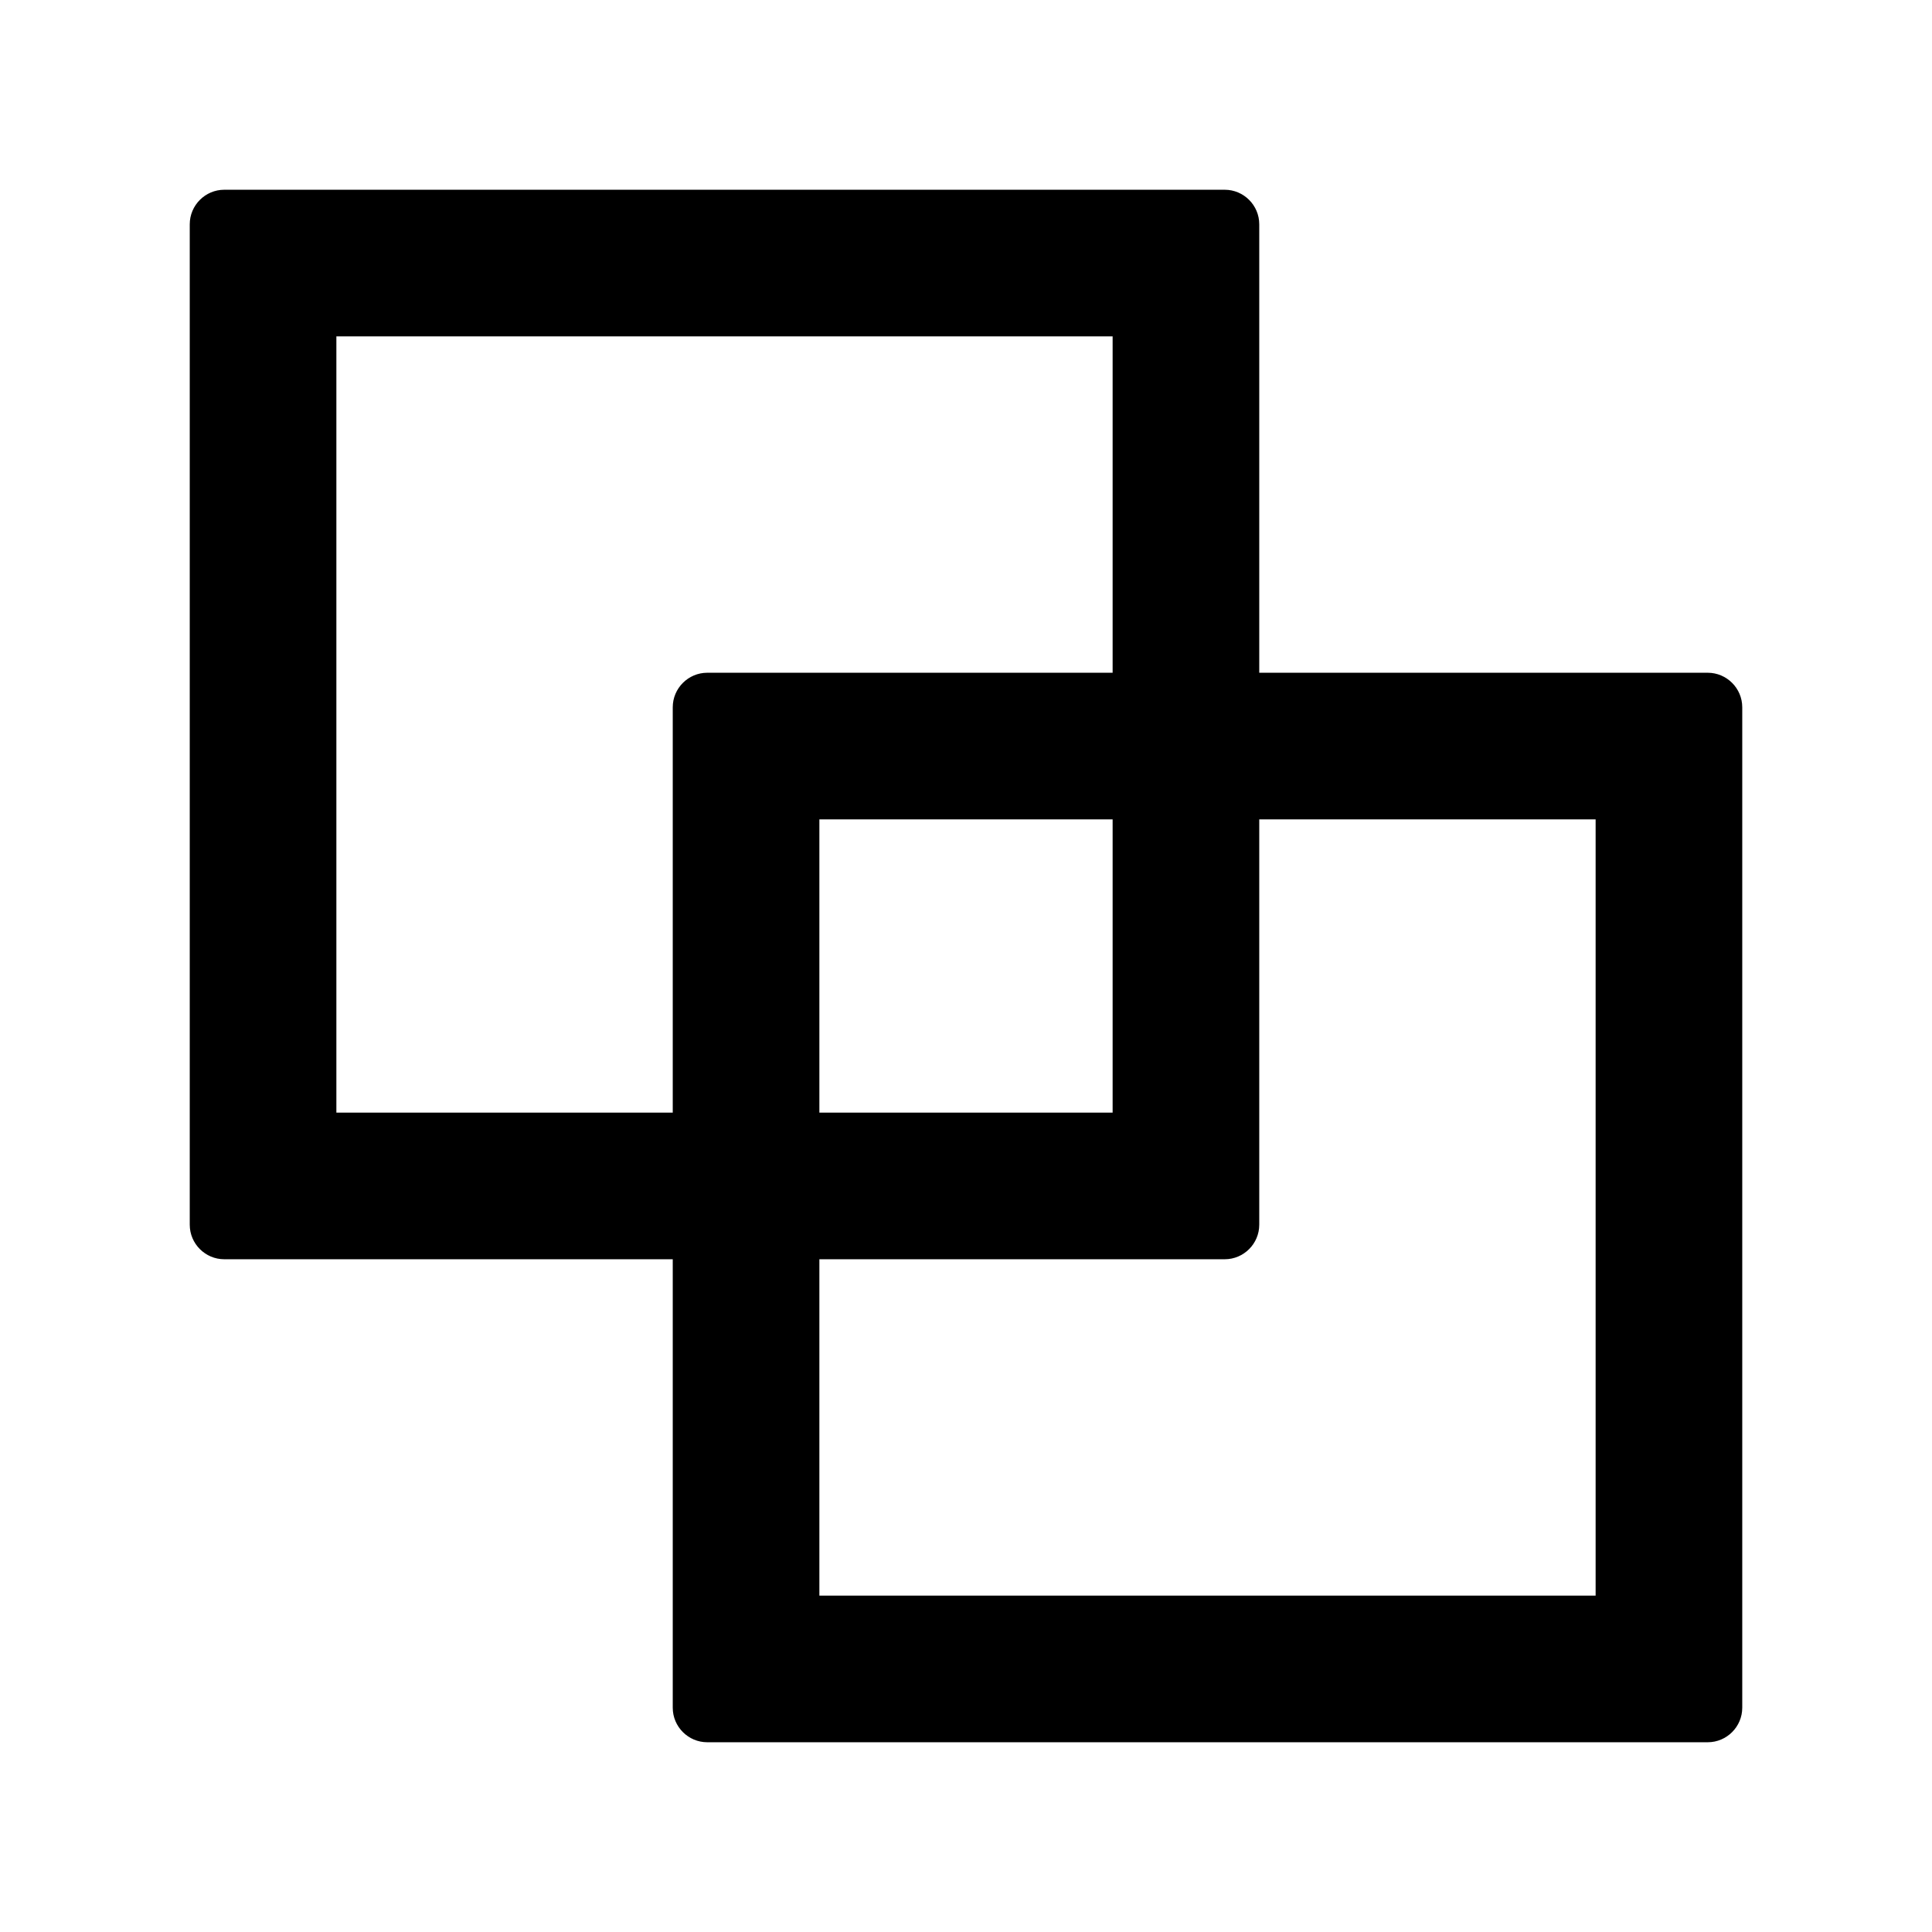
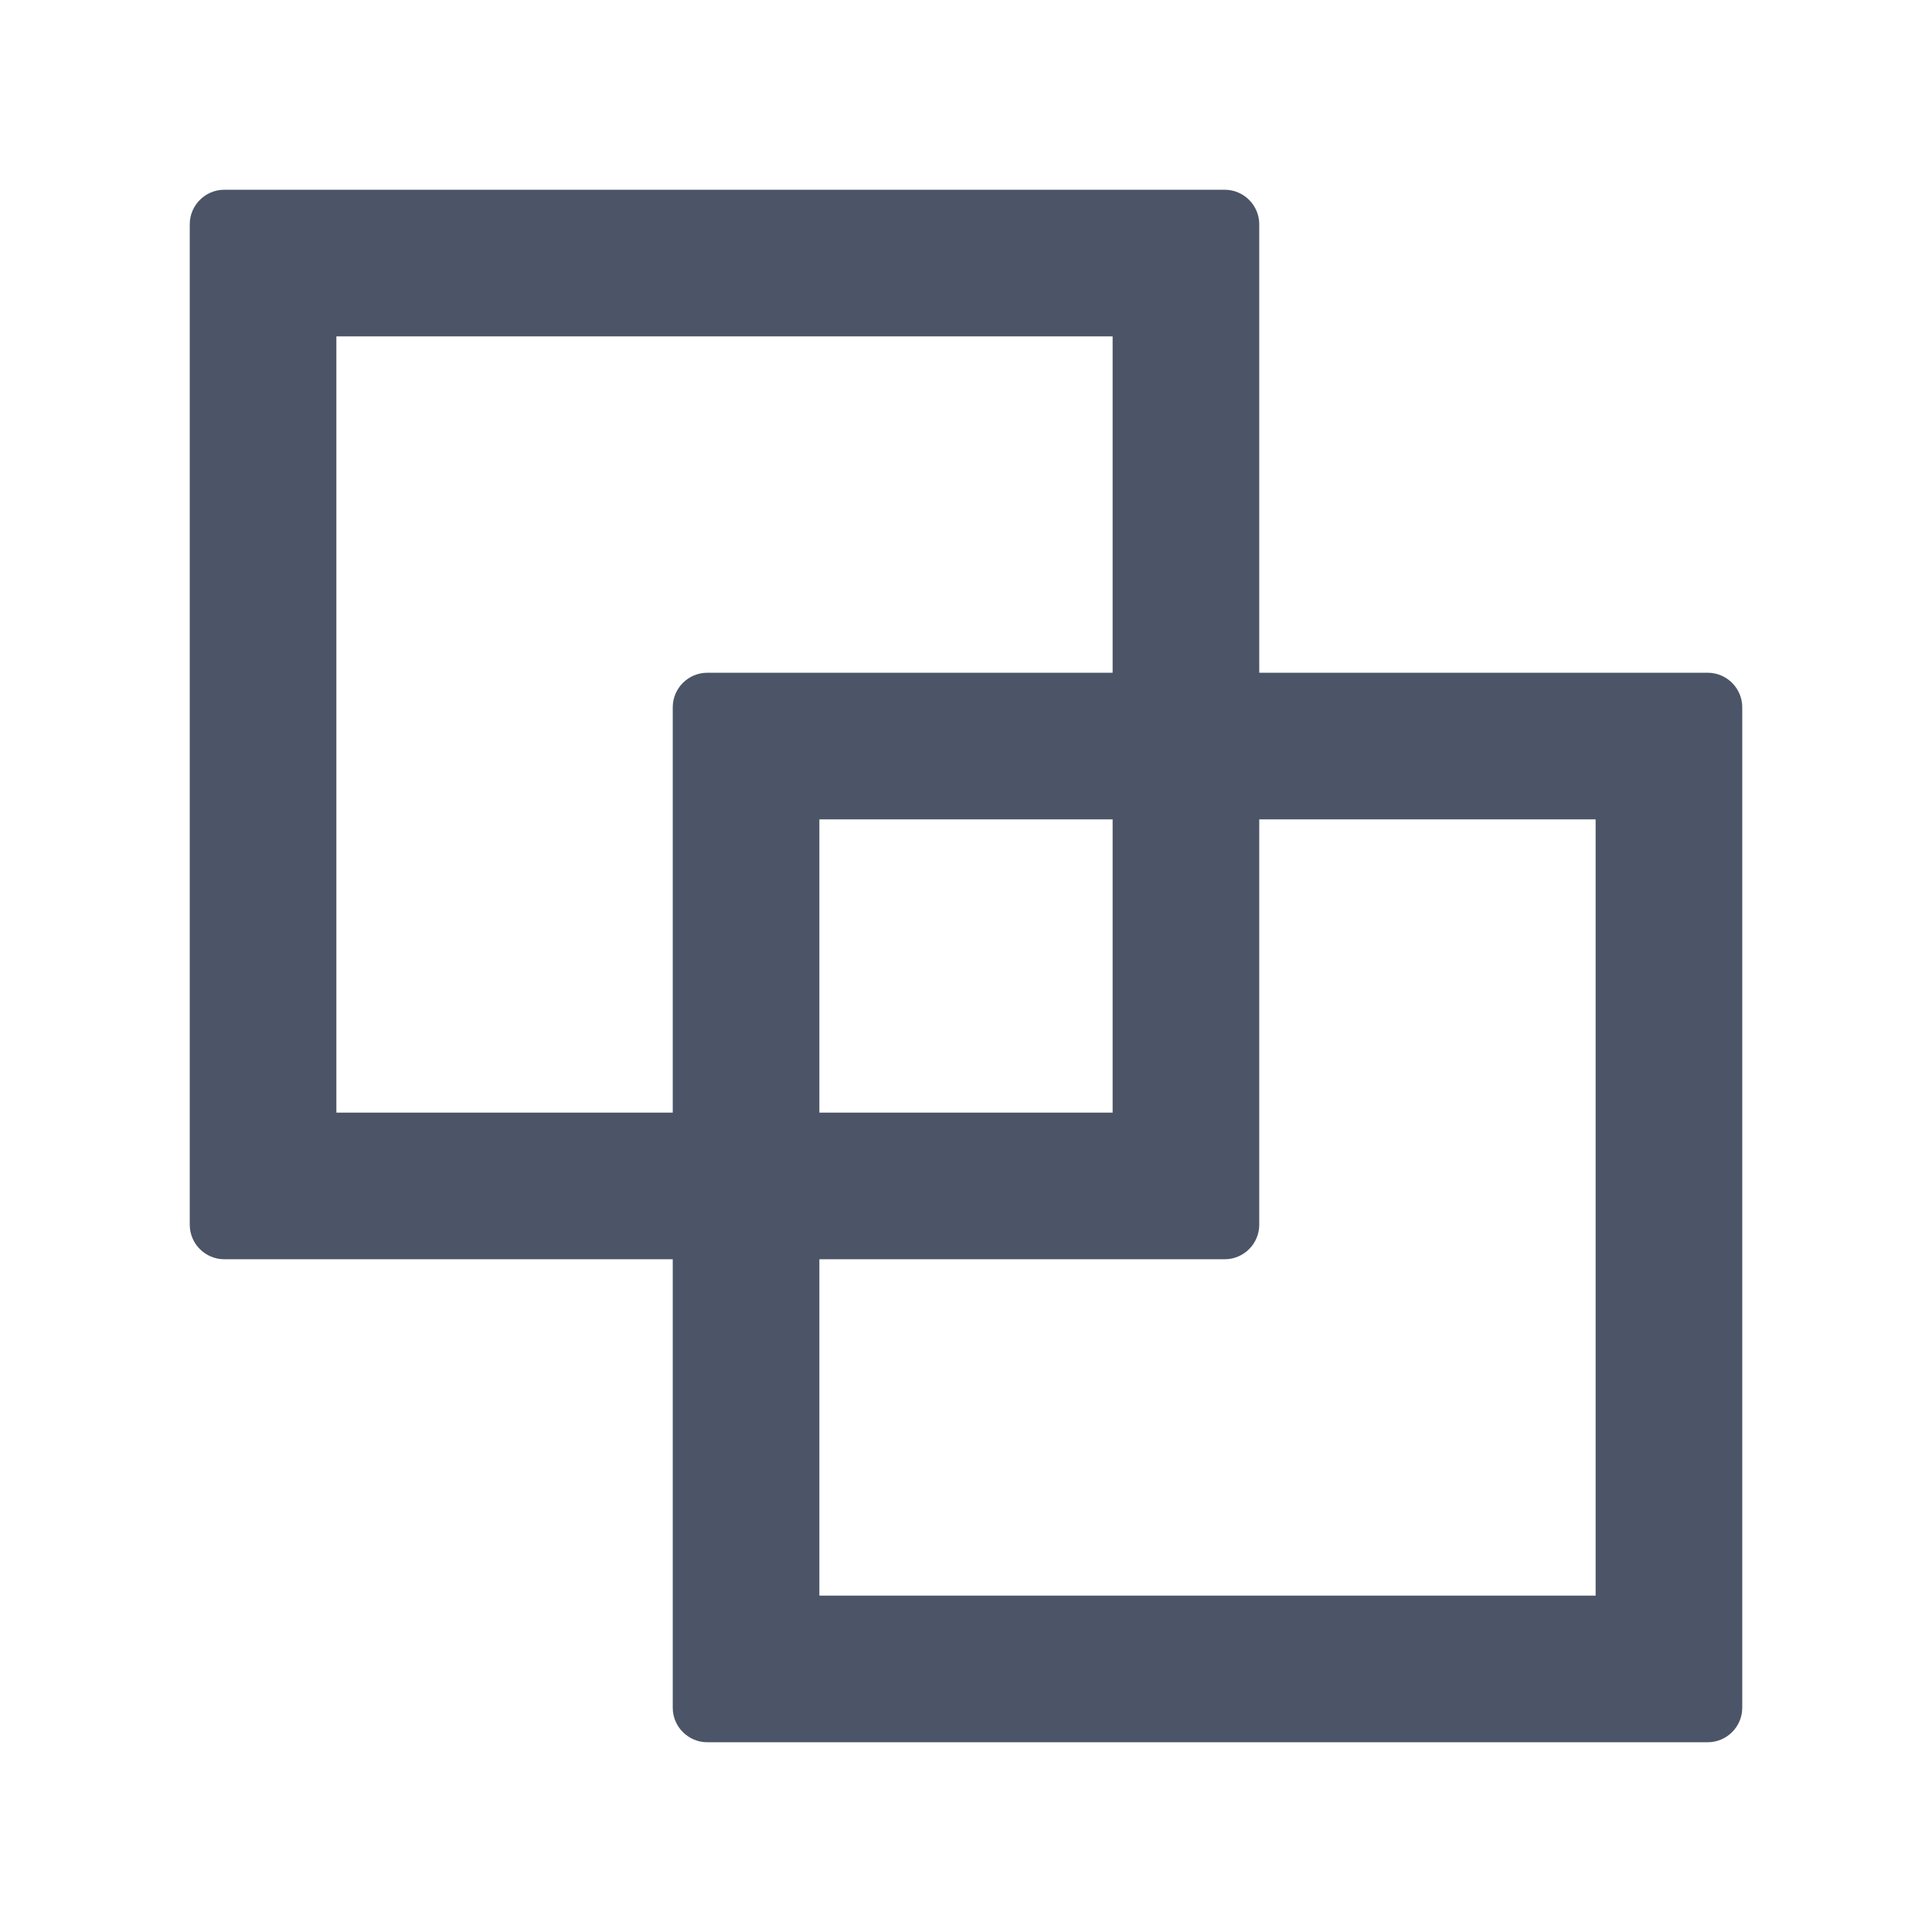
- <svg xmlns="http://www.w3.org/2000/svg" viewBox="64 64 896 896" focusable="false" class="" data-icon="block" width="18px" height="18px" fill="currentColor" aria-hidden="true">
+ <svg xmlns="http://www.w3.org/2000/svg" viewBox="64 64 896 896" focusable="false" class="" data-icon="block" width="18px" height="18px" fill="#4C5567" aria-hidden="true">
  <path d="M856 376H648V168c0-8.8-7.2-16-16-16H168c-8.8 0-16 7.2-16 16v464c0 8.8 7.2 16 16 16h208v208c0 8.8 7.2 16 16 16h464c8.8 0 16-7.2 16-16V392c0-8.8-7.2-16-16-16zm-480 16v188H220V220h360v156H392c-8.8 0-16 7.2-16 16zm204 52v136H444V444h136zm224 360H444V648h188c8.8 0 16-7.2 16-16V444h156v360z" />
</svg>
